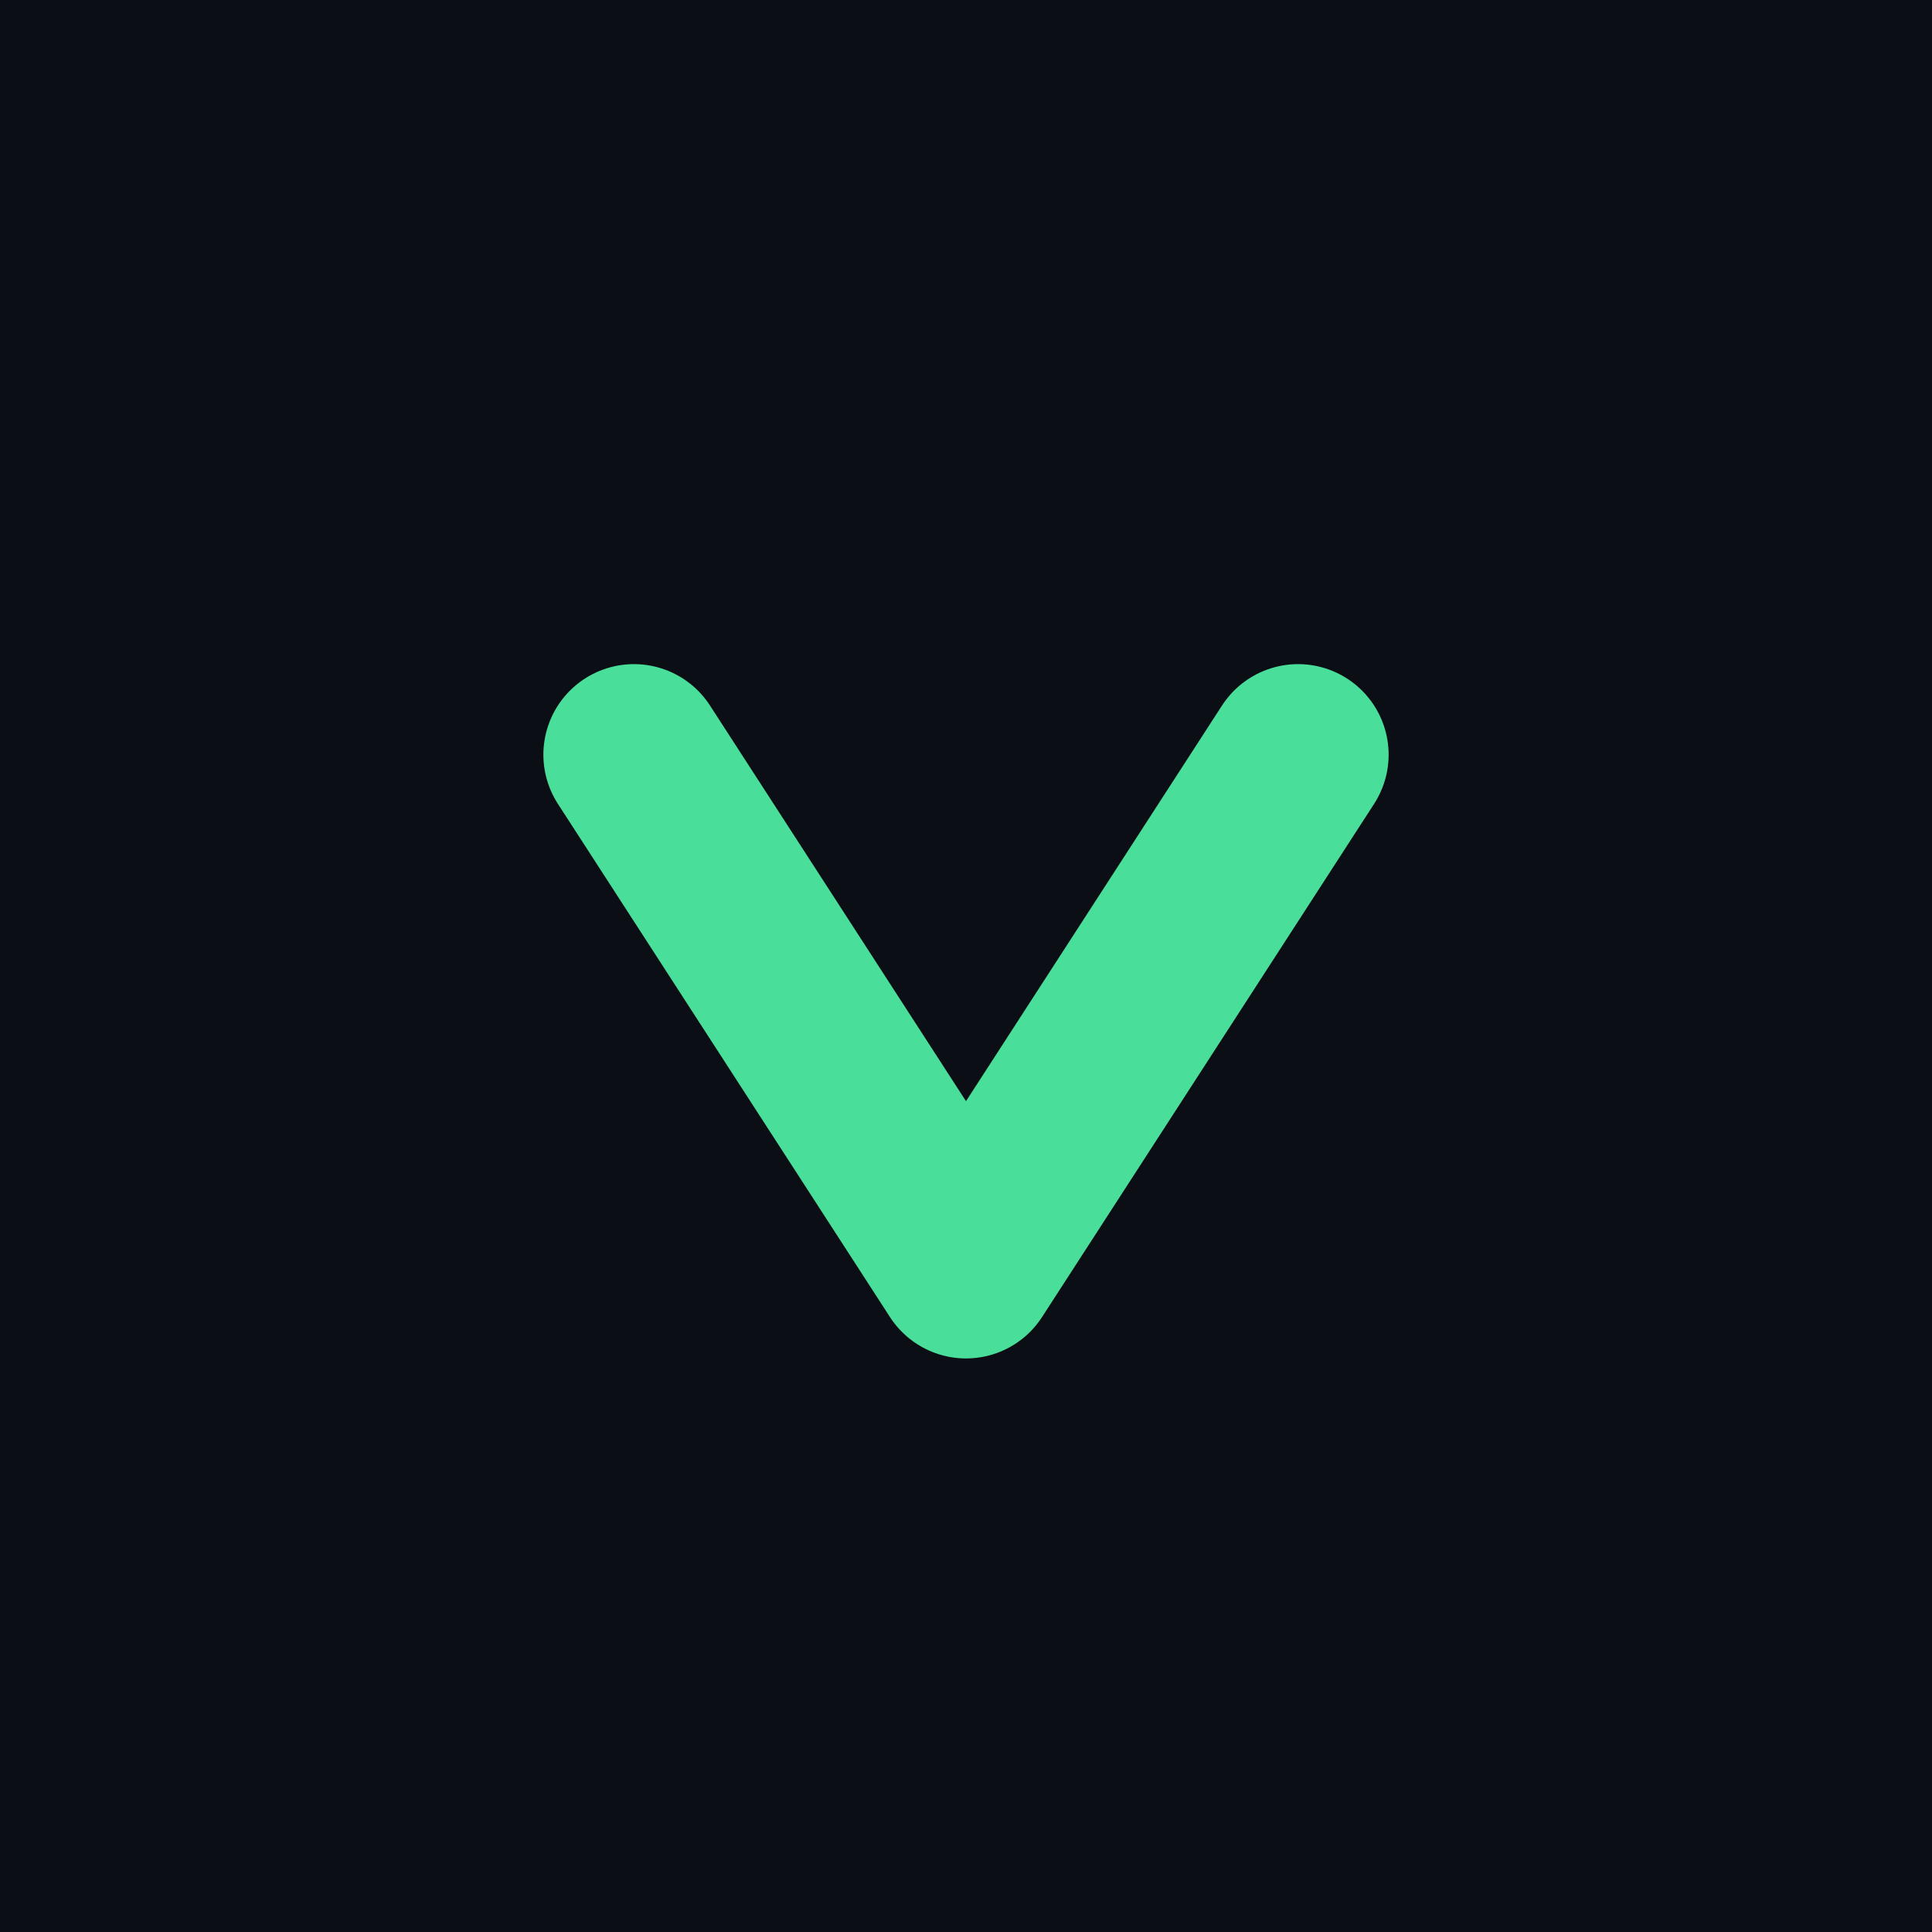
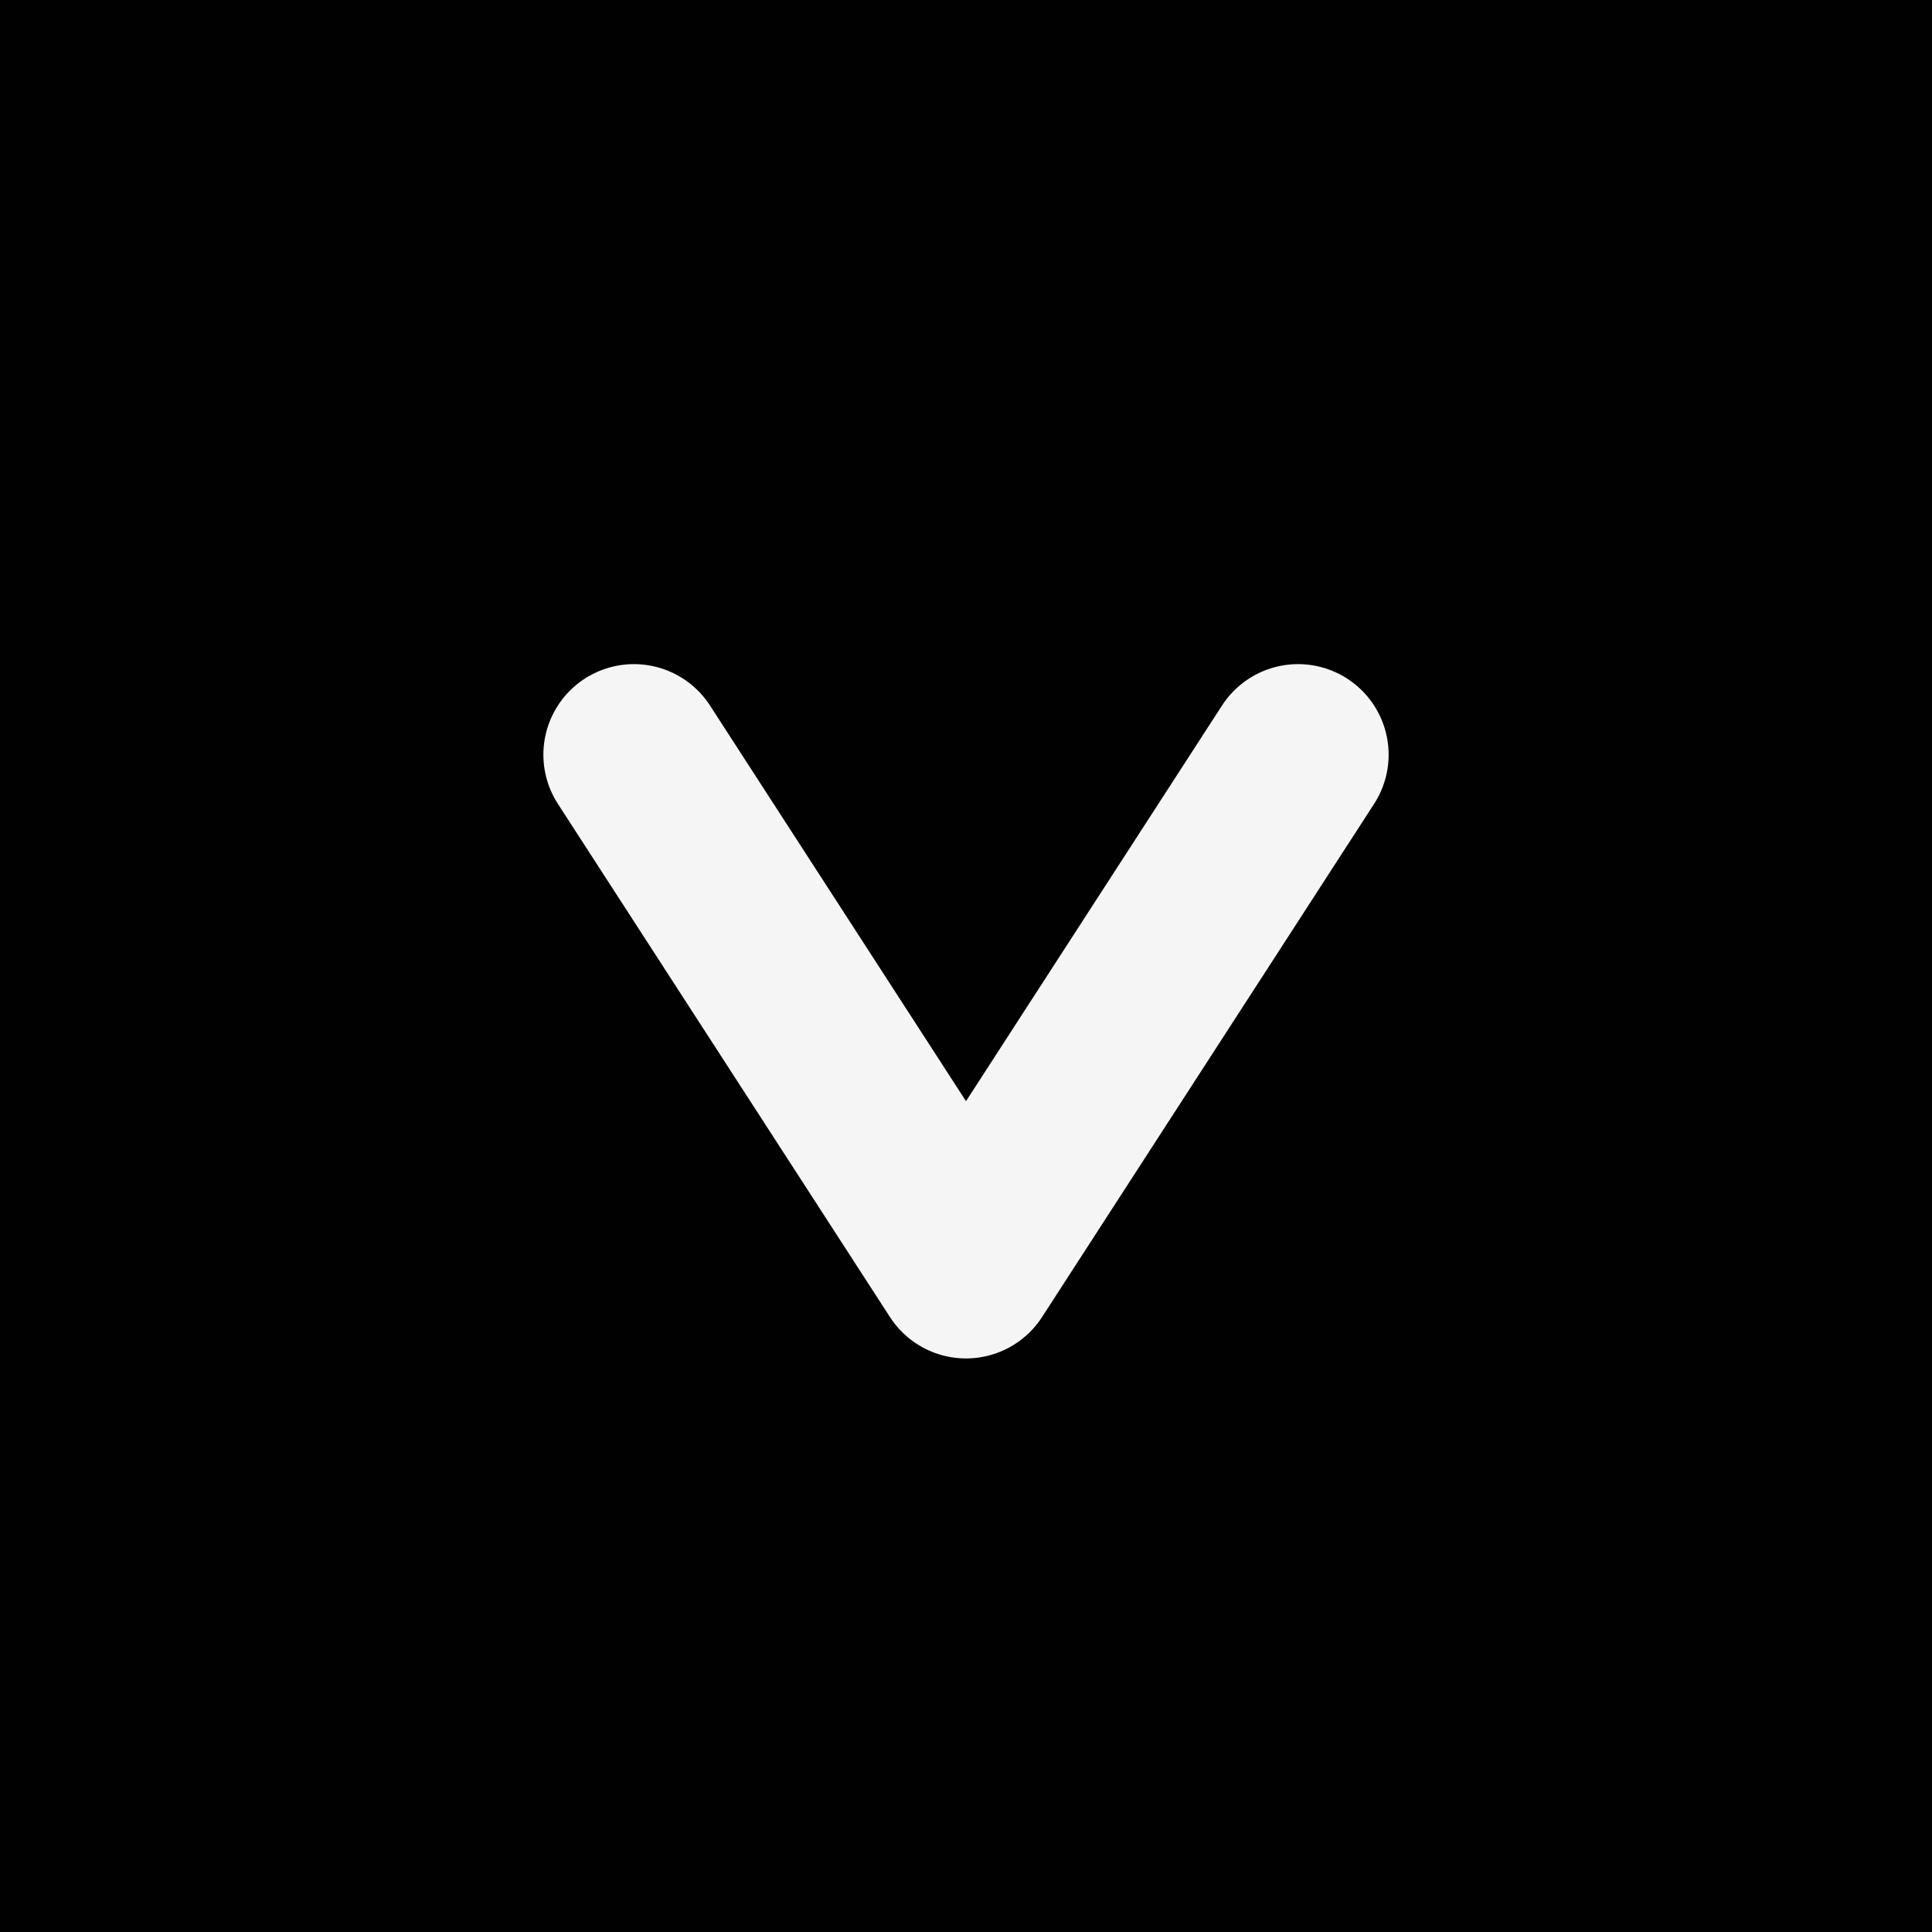
<svg xmlns="http://www.w3.org/2000/svg" viewBox="0 0 64 64" role="img" aria-label="VoDoge">
-   <rect width="64" height="64" fill="#0b0e14" />
-   <path d="M21 25 L32 42 L43 25" fill="none" stroke="#4ade9b" stroke-width="6" stroke-linecap="round" stroke-linejoin="round" />
+   <rect width="64" height="64" fill="#010102" />
+   <path d="M21 25 L32 42 L43 25" fill="none" stroke="#f5f5f5" stroke-width="6" stroke-linecap="round" stroke-linejoin="round" />
</svg>
